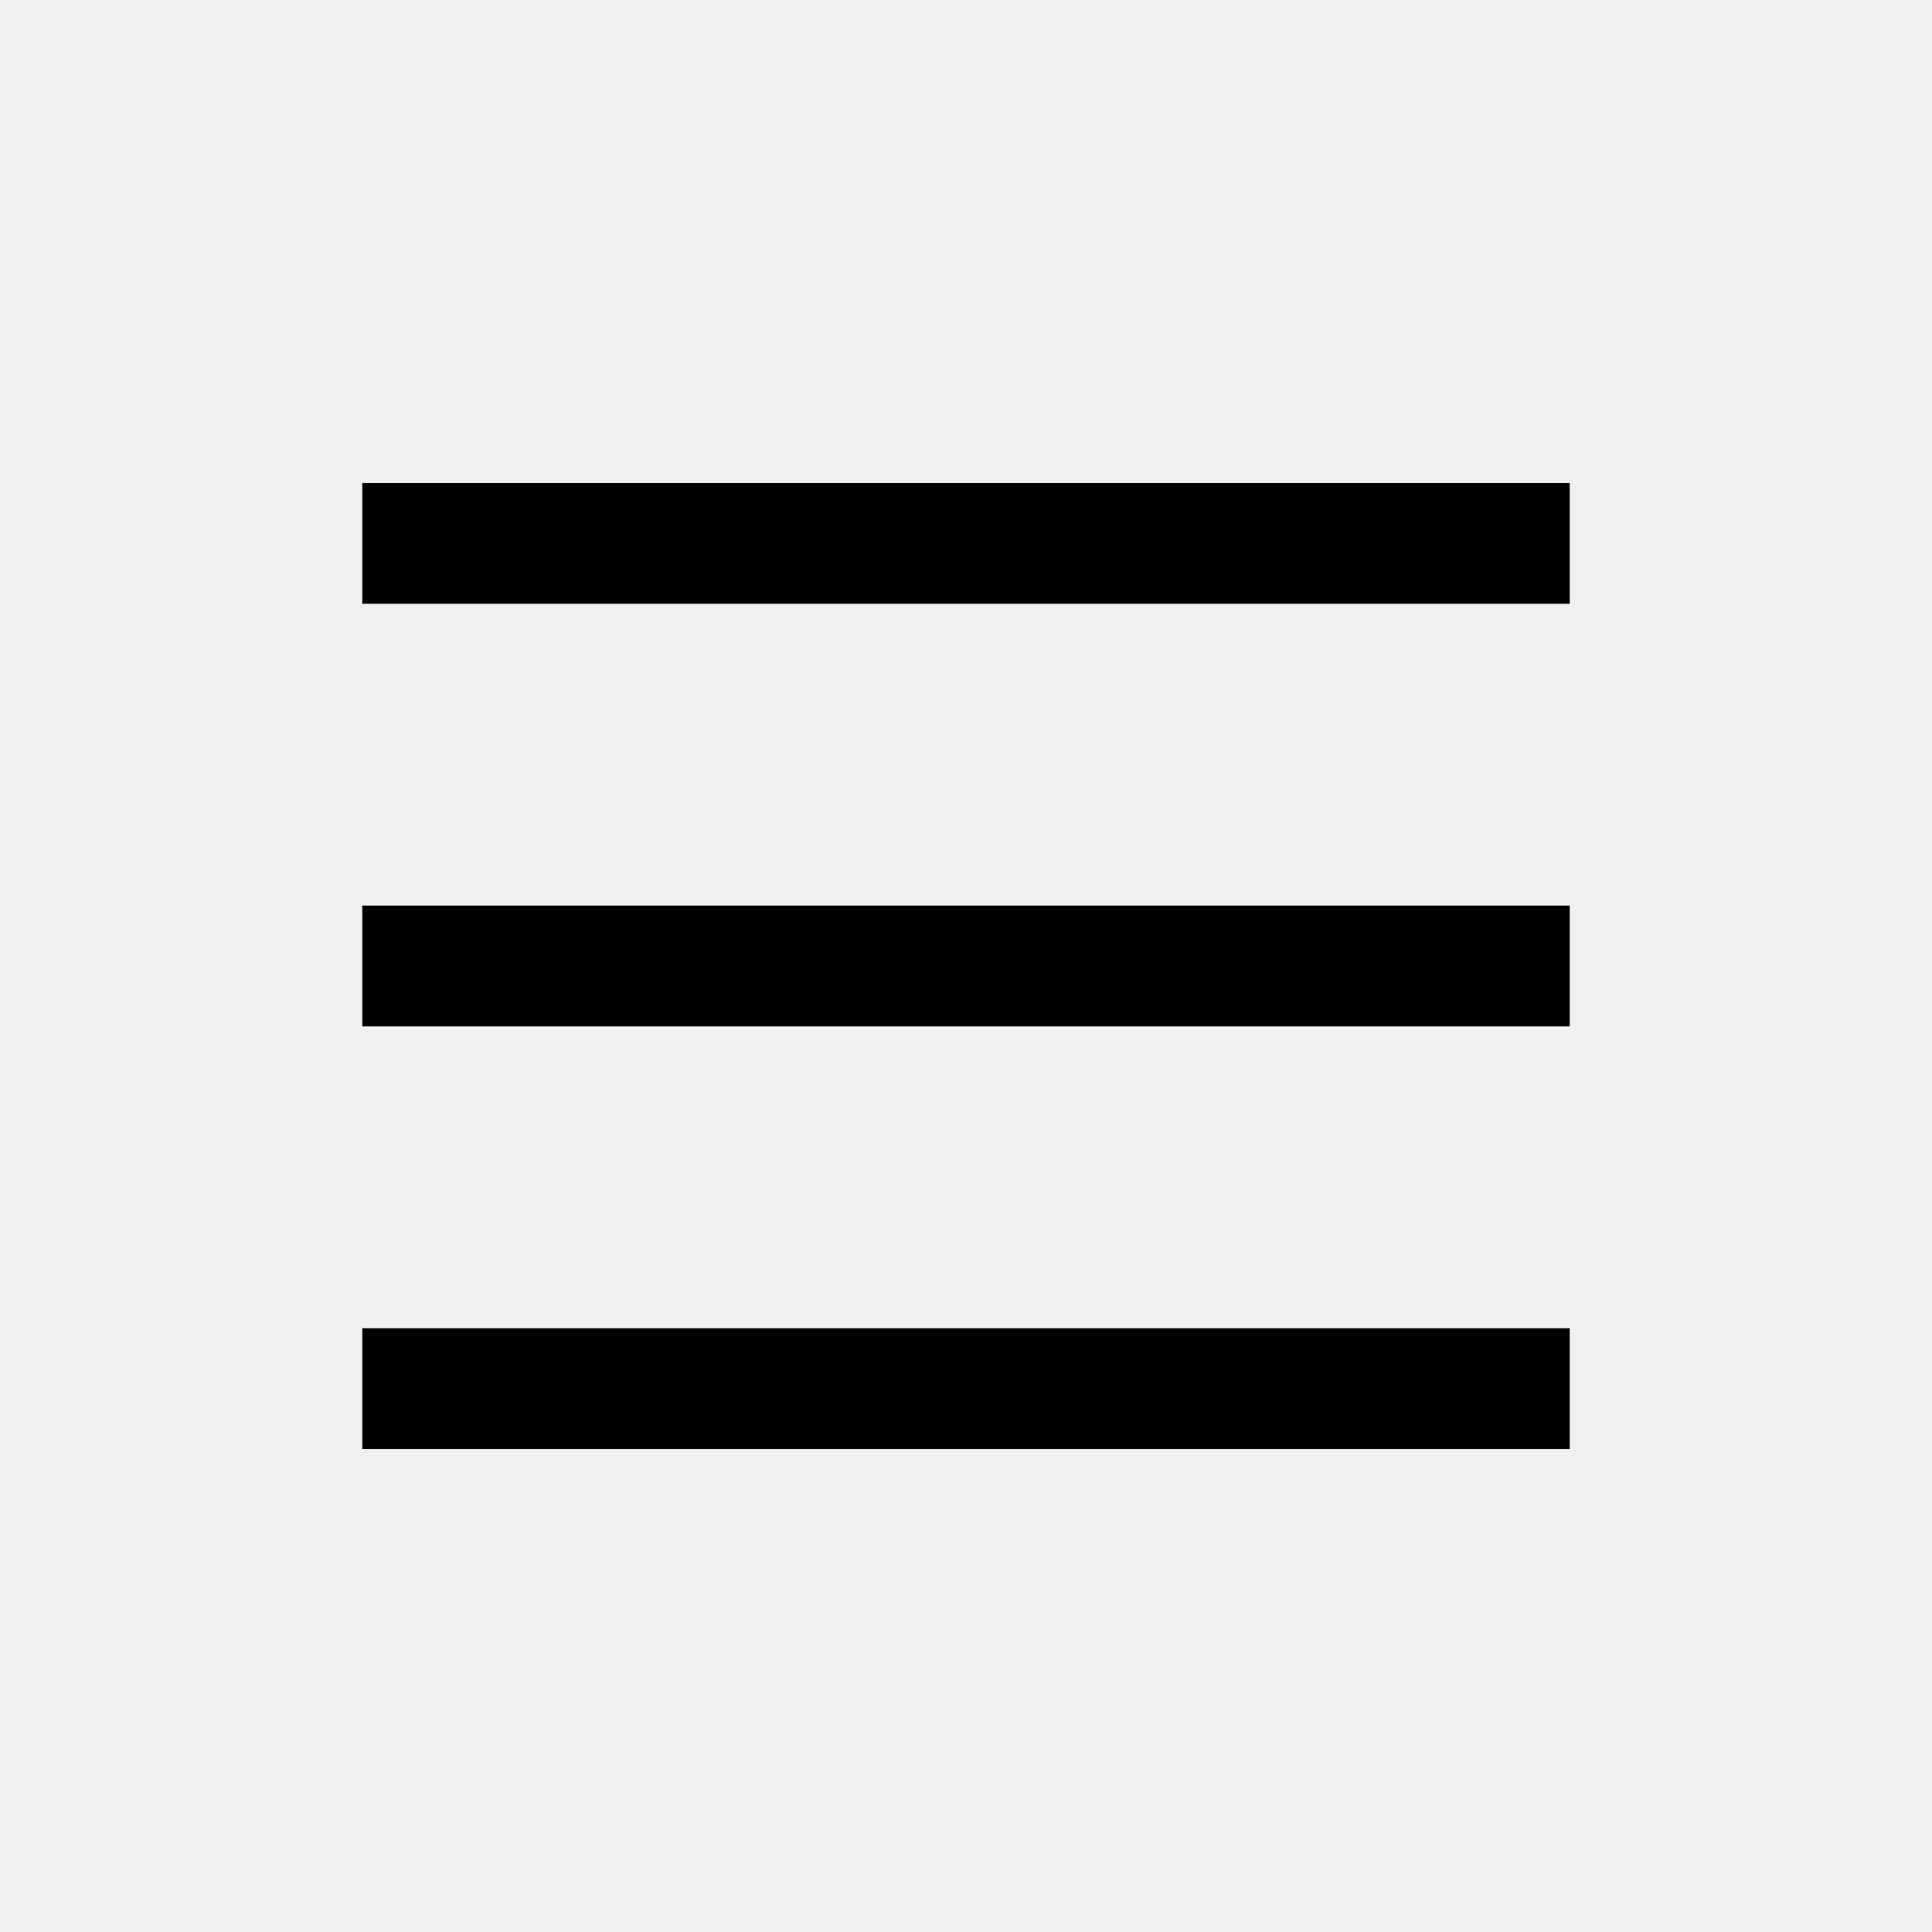
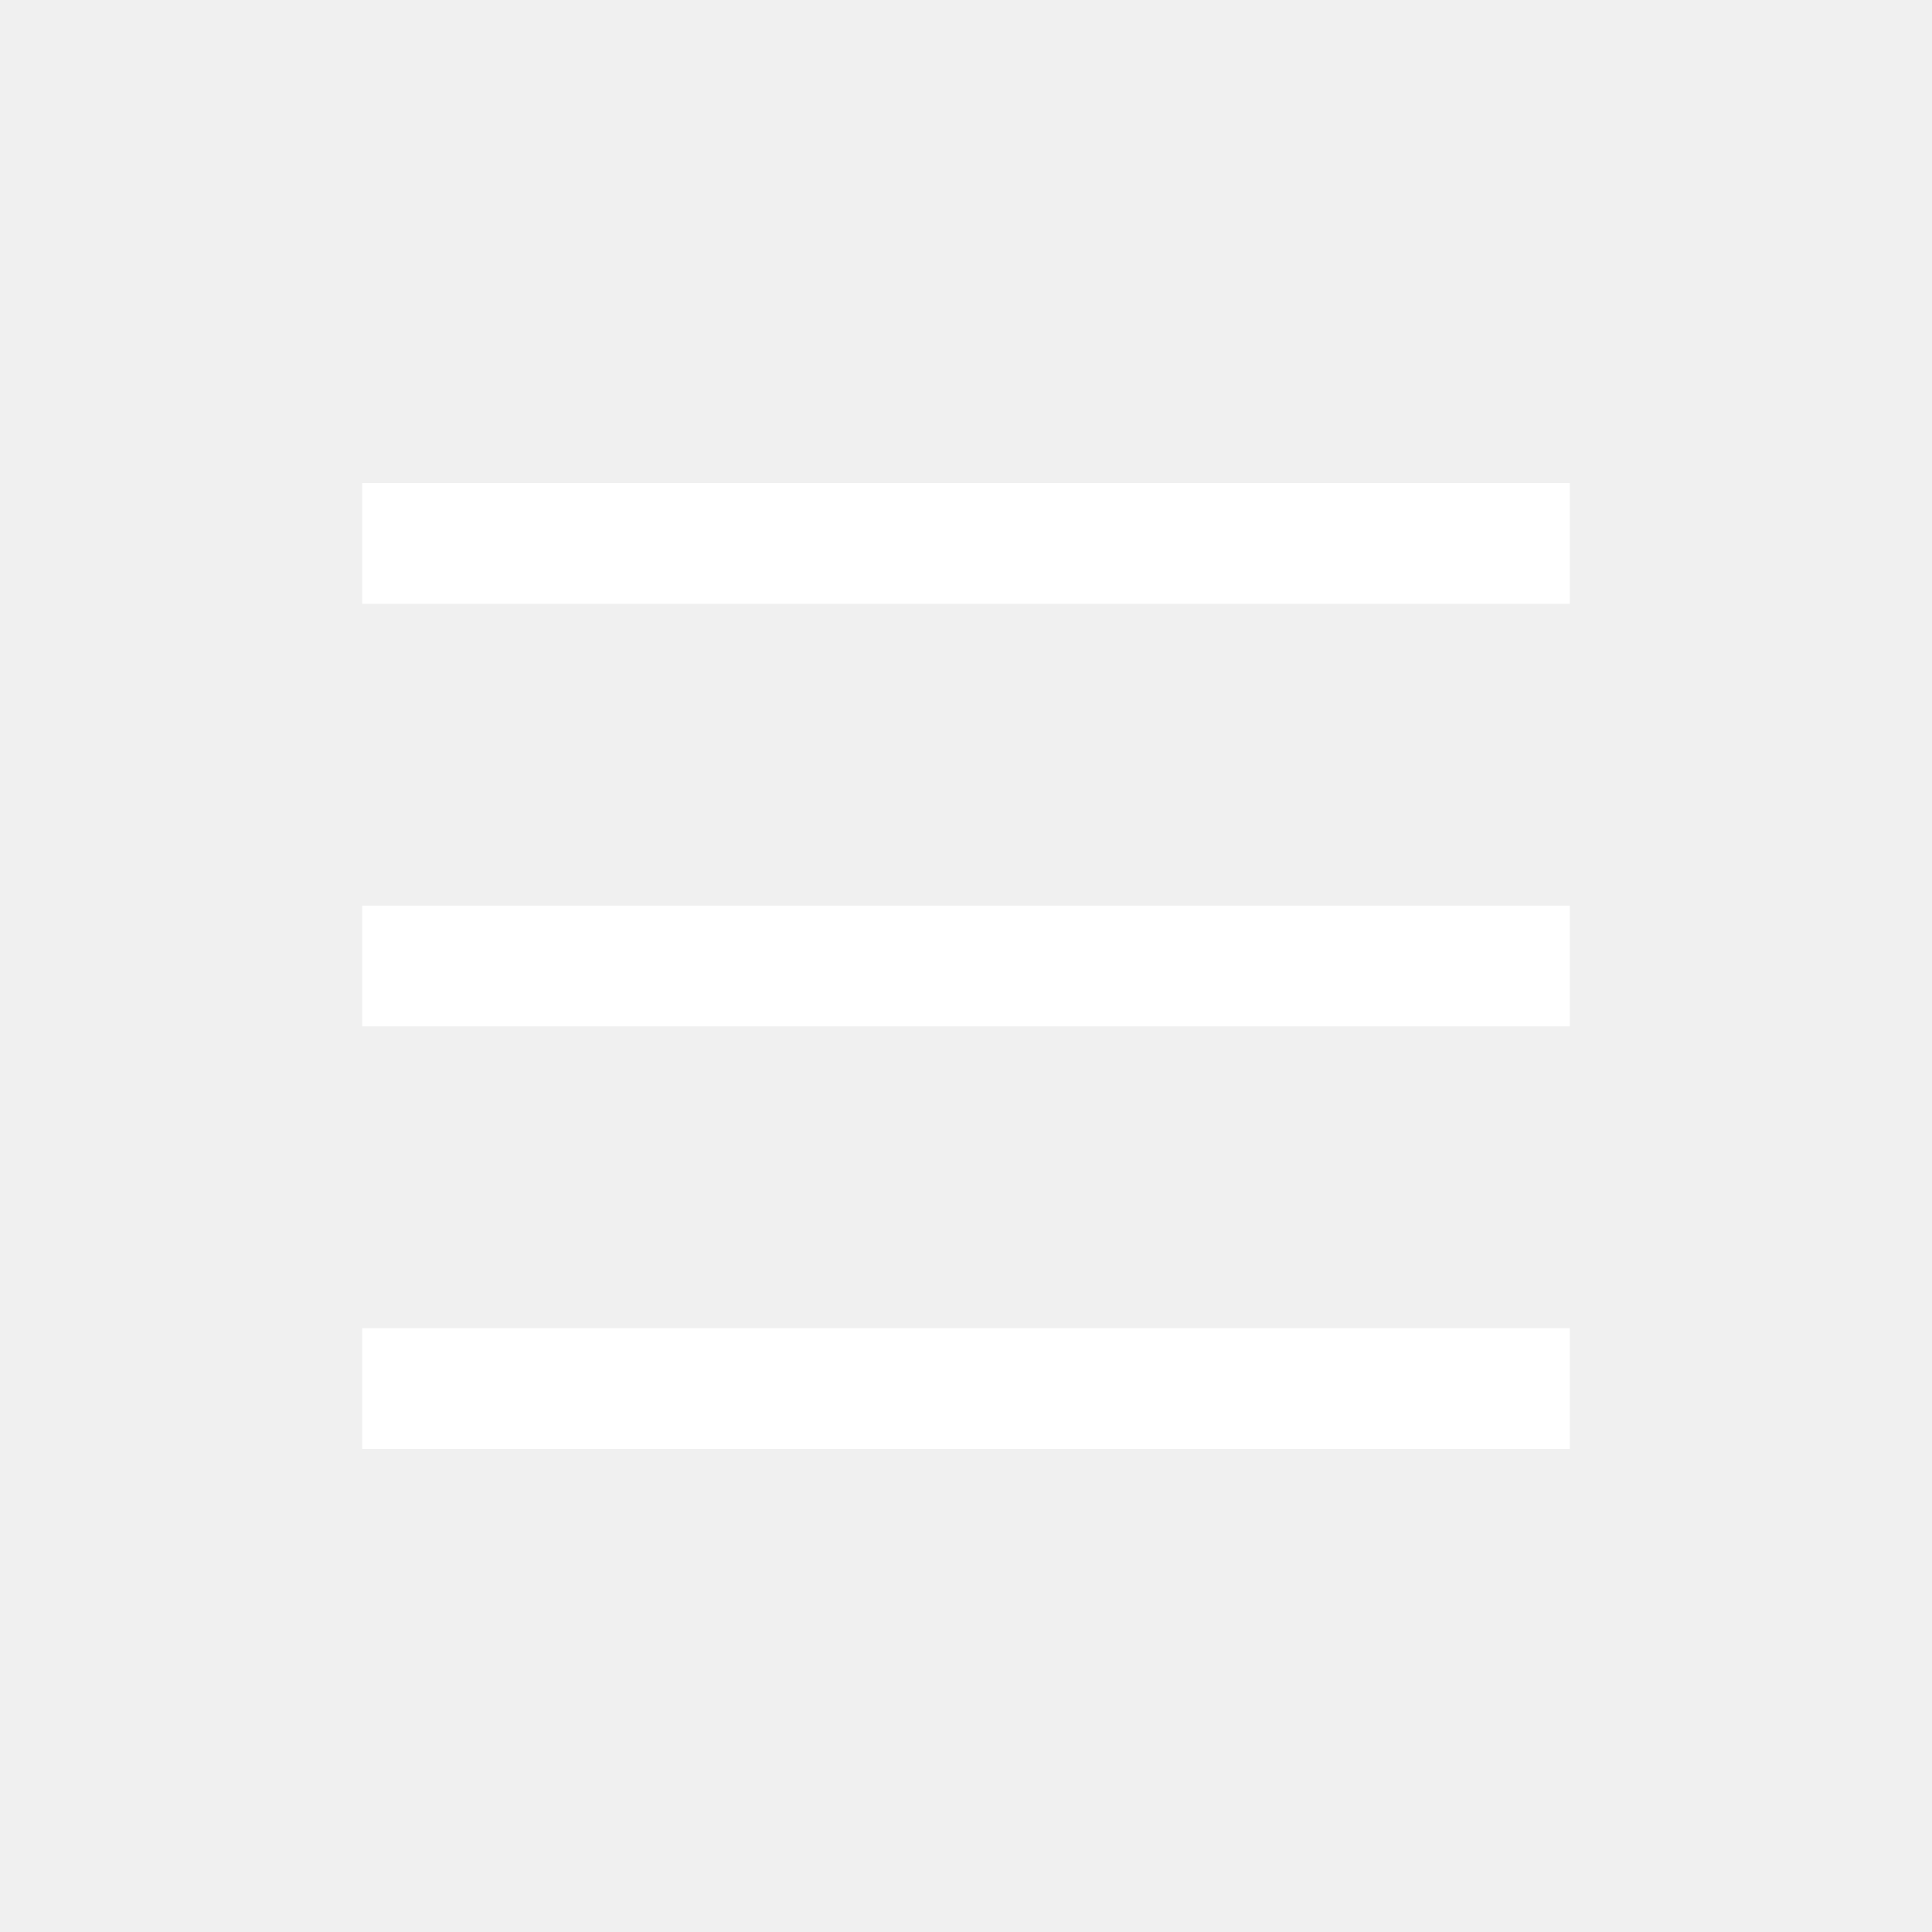
<svg xmlns="http://www.w3.org/2000/svg" width="32px" height="32px" viewBox="0 0 32 32" version="1.1">
  <g id="Symbols" stroke="none" stroke-width="1" fill="none" fill-rule="evenodd">
-     <g id="_Assets-/-Company-Logo" fill="#000000">
+     <g id="_Assets-/-Company-Logo" fill="#ffffff">
      <g id="_Icons-/-24px--/-Burger">
        <path d="M6,8 L26,8 L26,10 L6,10 L6,8 Z M6,15 L26,15 L26,17 L6,17 L6,15 Z M6,22 L26,22 L26,24 L6,24 L6,22 Z" id="Icon" />
      </g>
    </g>
  </g>
</svg>
